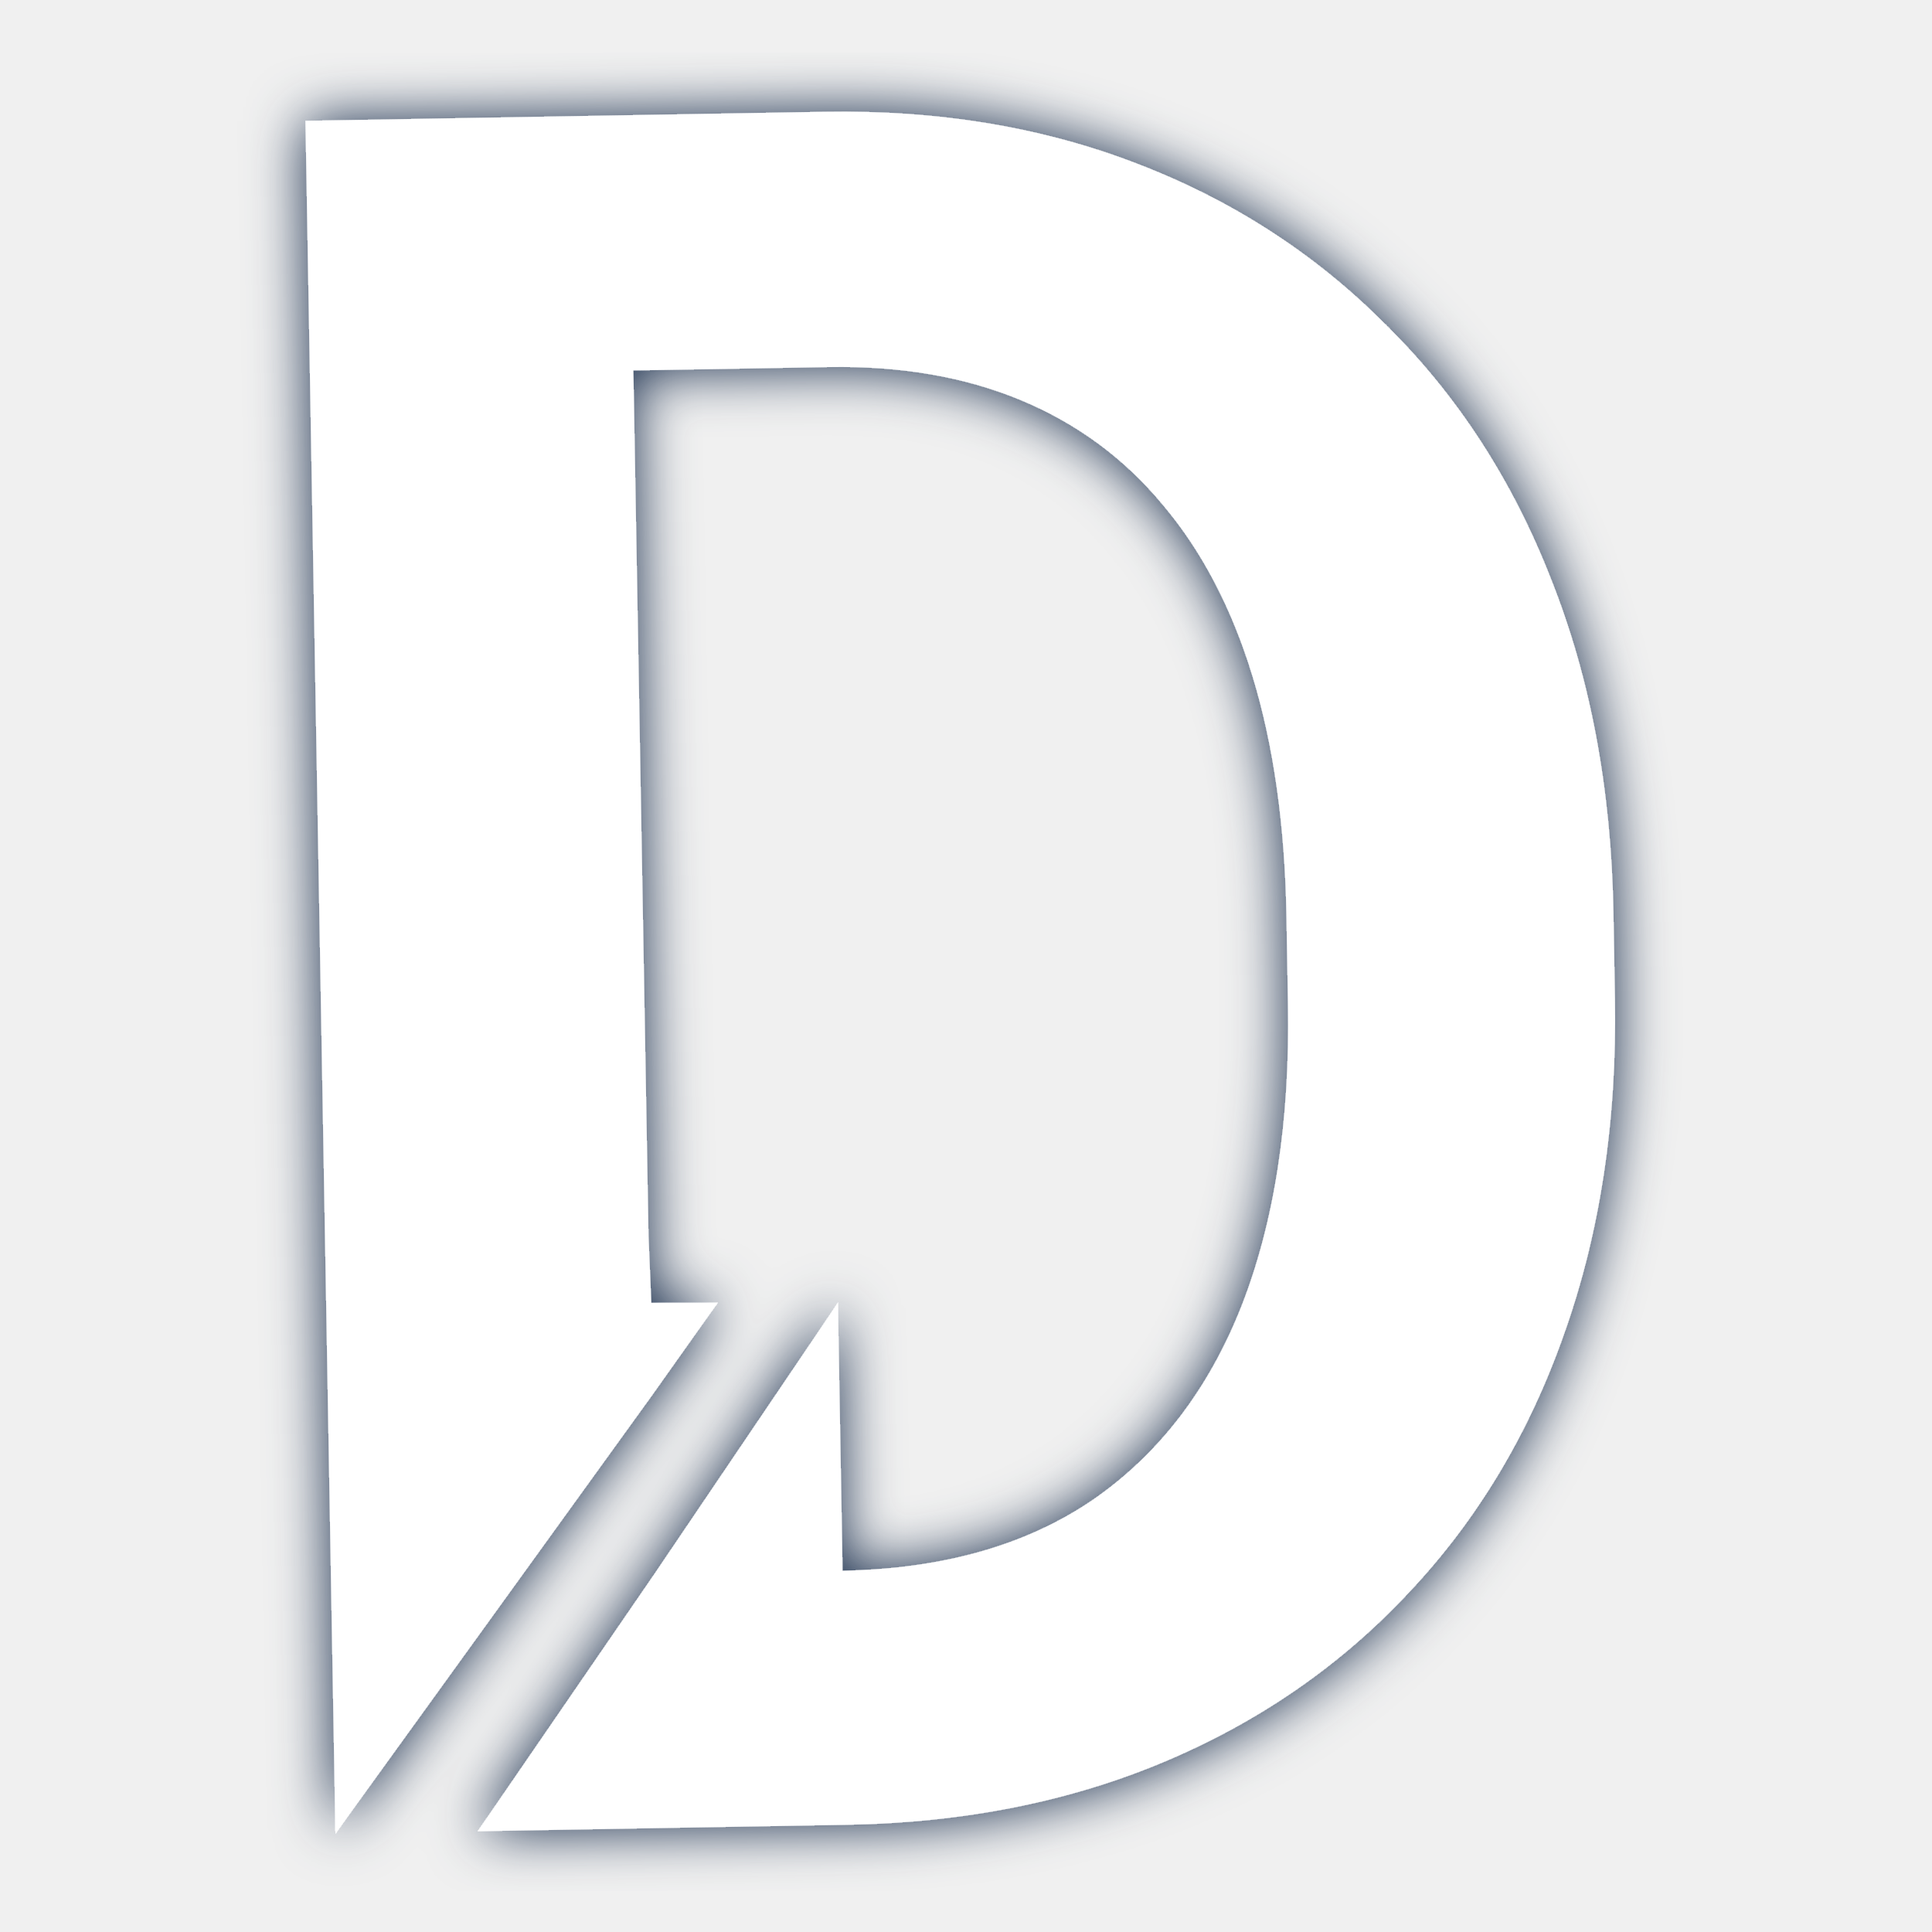
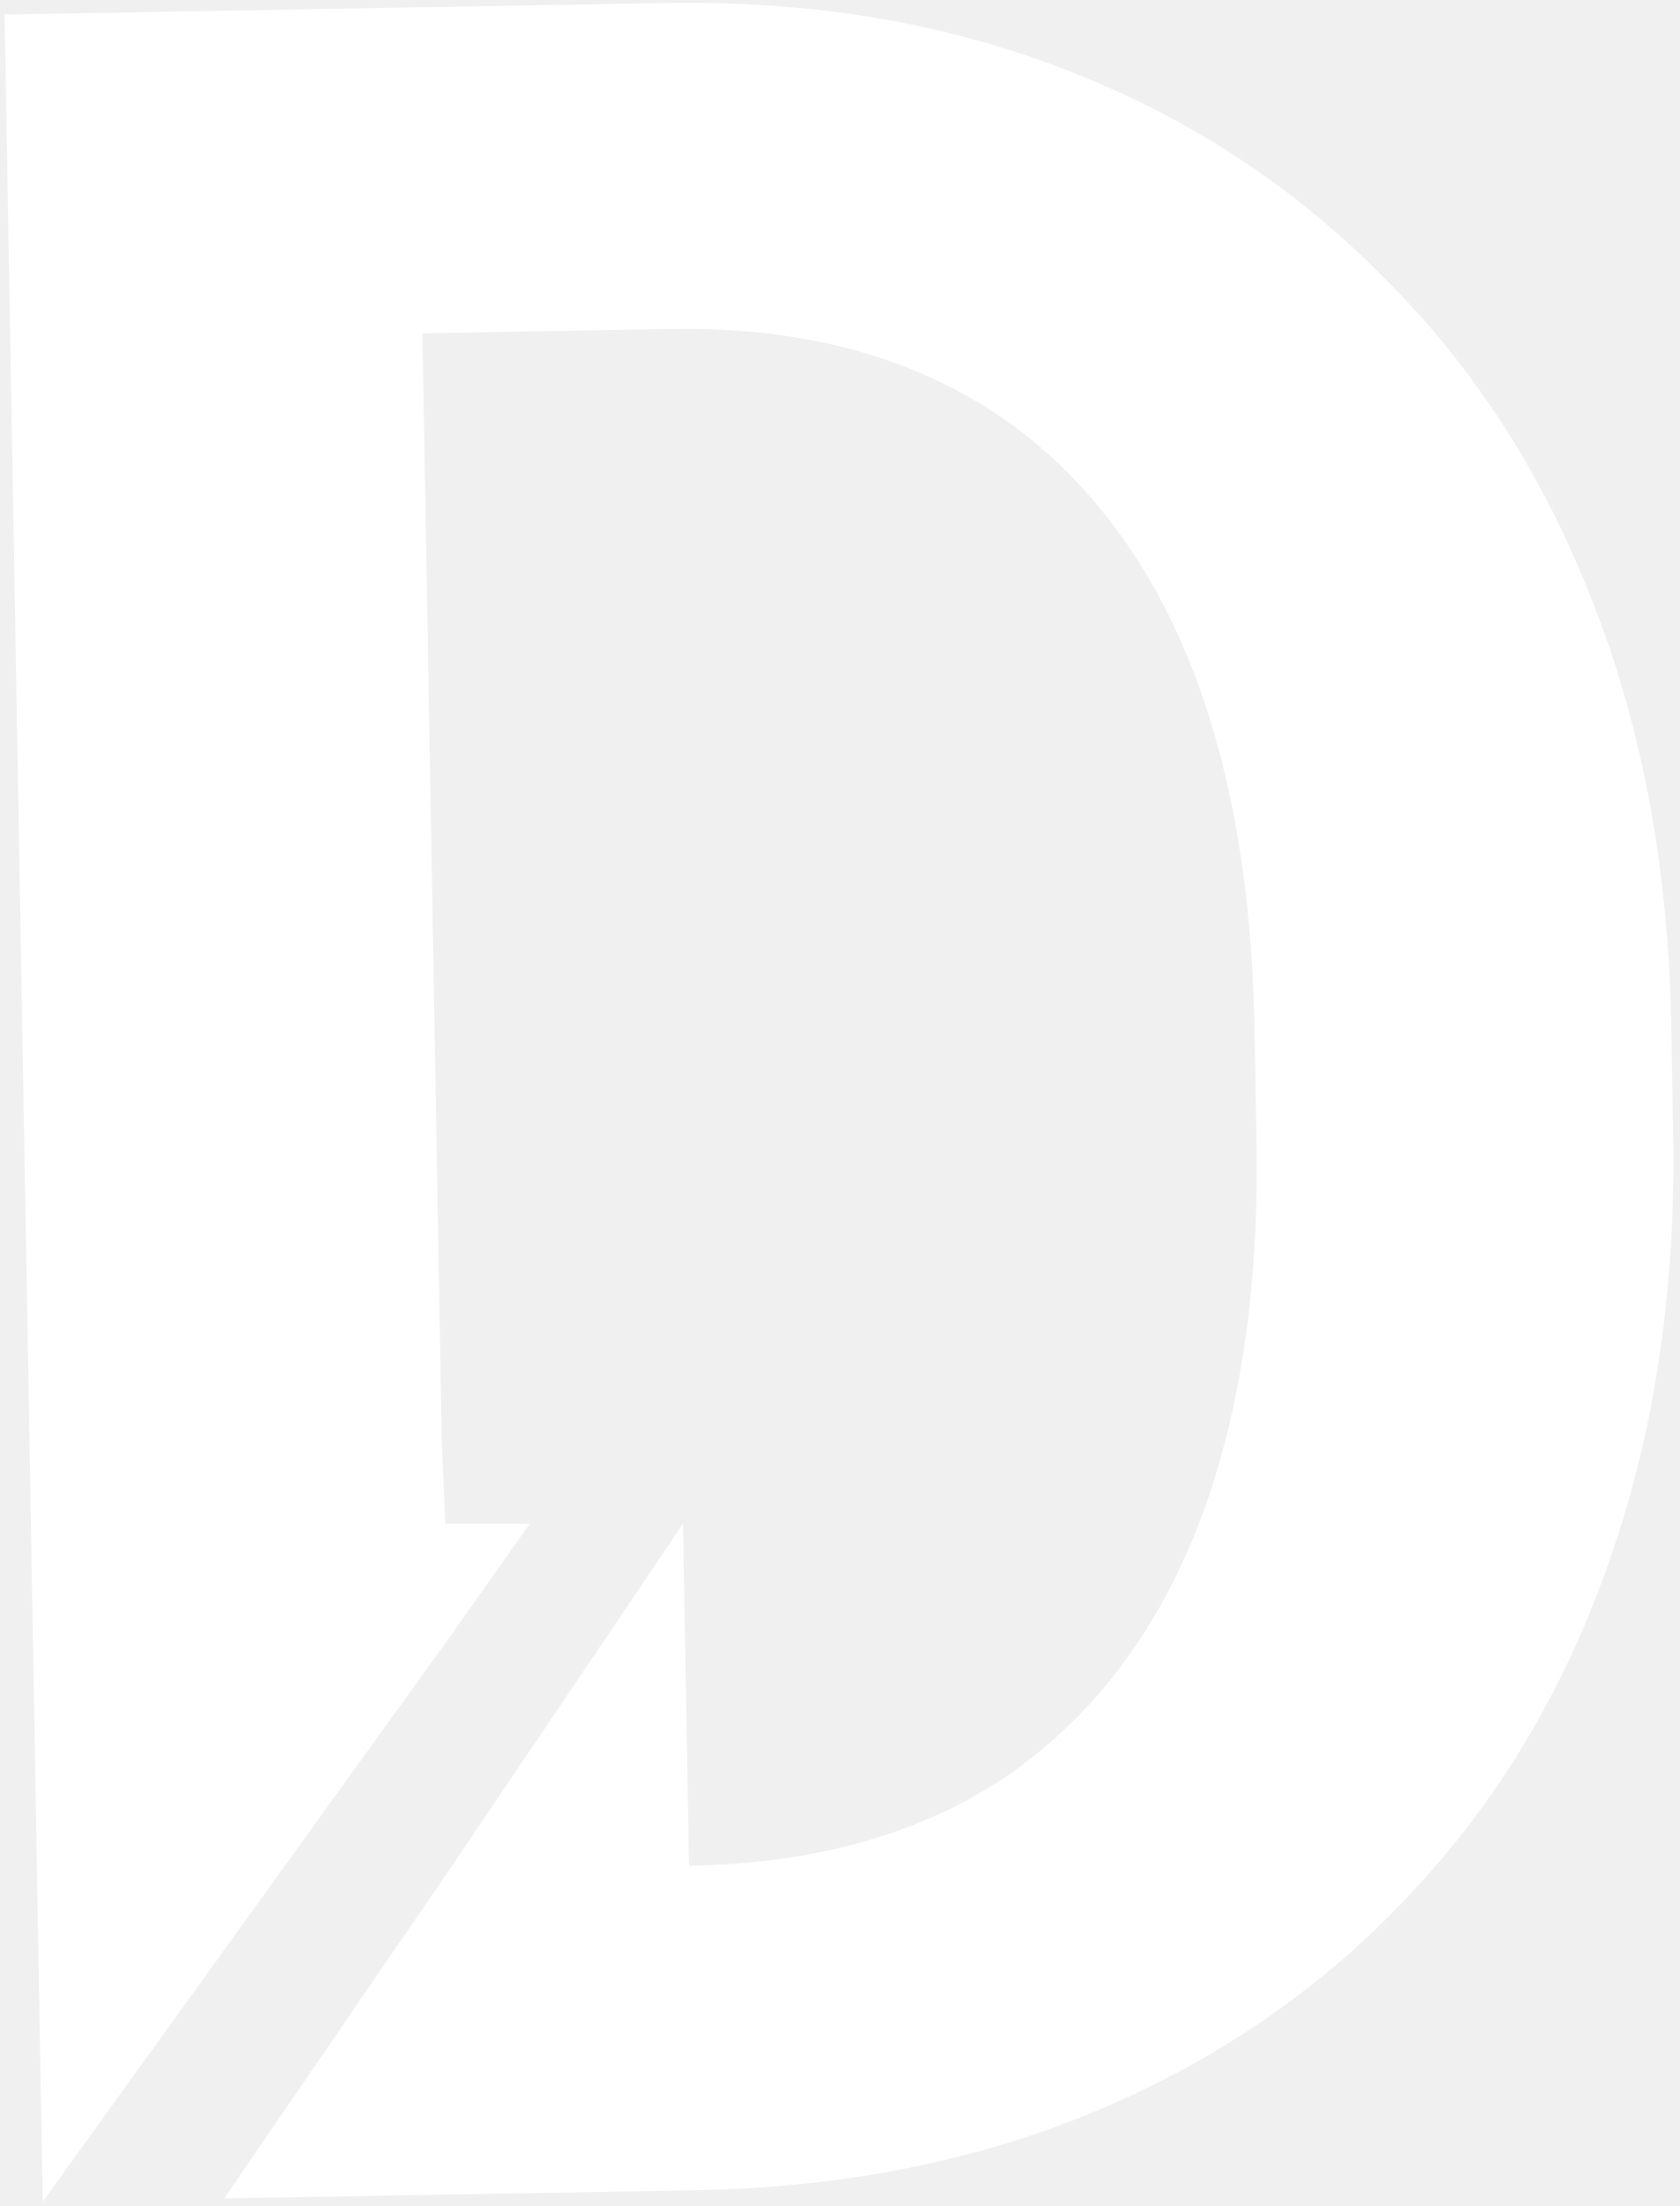
- <svg xmlns="http://www.w3.org/2000/svg" width="512" height="512" viewBox="0 0 512 512" fill="none">
-   <g filter="url(#filter0_di_541_941)">
-     <path d="M224.475 483.587L175.541 484.439L126.607 485.291L173.429 417.114L222.056 345.247L223.298 416.246C249.687 415.786 271.714 409.581 289.381 397.63C307.043 385.472 320.253 368.298 329.011 346.107C337.764 323.709 341.87 297.025 341.329 266.057L340.92 242.675C340.502 218.773 337.535 197.722 332.021 179.522C326.506 161.323 318.549 146.076 308.149 133.783C297.957 121.486 285.428 112.245 270.563 106.059C255.697 99.873 238.706 96.946 219.59 97.279L117.981 99.049L116.798 31.396L218.406 29.626C248.743 29.098 276.468 33.709 301.581 43.459C326.902 53.205 348.872 67.48 367.491 86.282C386.315 104.874 400.841 127.283 411.069 153.508C421.504 179.731 427.008 209.157 427.578 241.789L427.976 264.547C428.543 296.971 424.073 326.571 414.564 353.349C405.26 379.915 391.526 402.816 373.364 422.052C355.41 441.284 333.846 456.213 308.674 466.839C283.502 477.465 255.436 483.047 224.475 483.587ZM166.667 30.528L169.636 200.293L171.121 285.176L171.863 327.618L172.606 345.247L190.204 345.247L172.606 370.059L88.894 485.948L80.954 32.021L166.667 30.528Z" fill="white" />
-   </g>
-   <defs>
-     <filter id="filter0_di_541_941" x="-15" y="14" width="542" height="486.948" filterUnits="userSpaceOnUse" color-interpolation-filters="sRGB">
-       <feFlood flood-opacity="0" result="BackgroundImageFix" />
-       <feColorMatrix in="SourceAlpha" type="matrix" values="0 0 0 0 0 0 0 0 0 0 0 0 0 0 0 0 0 0 127 0" result="hardAlpha" />
-       <feOffset />
-       <feGaussianBlur stdDeviation="7.5" />
-       <feColorMatrix type="matrix" values="0 0 0 0 0.087 0 0 0 0 0.169 0 0 0 0 0.292 0 0 0 1 0" />
-       <feBlend mode="normal" in2="BackgroundImageFix" result="effect1_dropShadow_541_941" />
-       <feBlend mode="normal" in="SourceGraphic" in2="effect1_dropShadow_541_941" result="shape" />
-       <feColorMatrix in="SourceAlpha" type="matrix" values="0 0 0 0 0 0 0 0 0 0 0 0 0 0 0 0 0 0 127 0" result="hardAlpha" />
-       <feOffset />
-       <feGaussianBlur stdDeviation="2.5" />
-       <feComposite in2="hardAlpha" operator="arithmetic" k2="-1" k3="1" />
-       <feColorMatrix type="matrix" values="0 0 0 0 1 0 0 0 0 1 0 0 0 0 1 0 0 0 0.65 0" />
-       <feBlend mode="normal" in2="shape" result="effect2_innerShadow_541_941" />
-     </filter>
-   </defs>
+ <svg xmlns="http://www.w3.org/2000/svg" width="214" height="281" viewBox="0 0 214 281" fill="none">
+   <path d="M88.491 278.992L58.519 279.515L28.547 280.038L57.225 238.196L87.009 194.089L87.77 237.663C103.933 237.381 117.425 233.573 128.246 226.238C139.064 218.777 147.155 208.236 152.519 194.617C157.881 180.871 160.396 164.494 160.064 145.488L159.813 131.138C159.557 116.469 157.74 103.549 154.363 92.38C150.985 81.21 146.111 71.853 139.741 64.308C133.499 56.761 125.825 51.09 116.72 47.293C107.615 43.496 97.207 41.7 85.499 41.905L23.264 42.991L22.539 1.471L84.774 0.384C103.355 0.06 120.337 2.89 135.718 8.874C151.227 14.855 164.684 23.616 176.089 35.156C187.618 46.566 196.515 60.319 202.78 76.414C209.171 92.507 212.542 110.567 212.892 130.594L213.136 144.562C213.483 164.461 210.745 182.627 204.921 199.062C199.222 215.366 190.81 229.421 179.685 241.226C168.688 253.03 155.481 262.192 140.063 268.713C124.645 275.235 107.454 278.661 88.491 278.992ZM53.084 0.938L54.902 105.127L55.812 157.222L56.266 183.27L56.721 194.089L67.5 194.089L56.721 209.317L5.447 280.442L0.585 1.854L53.084 0.938Z" fill="white" />
</svg>
